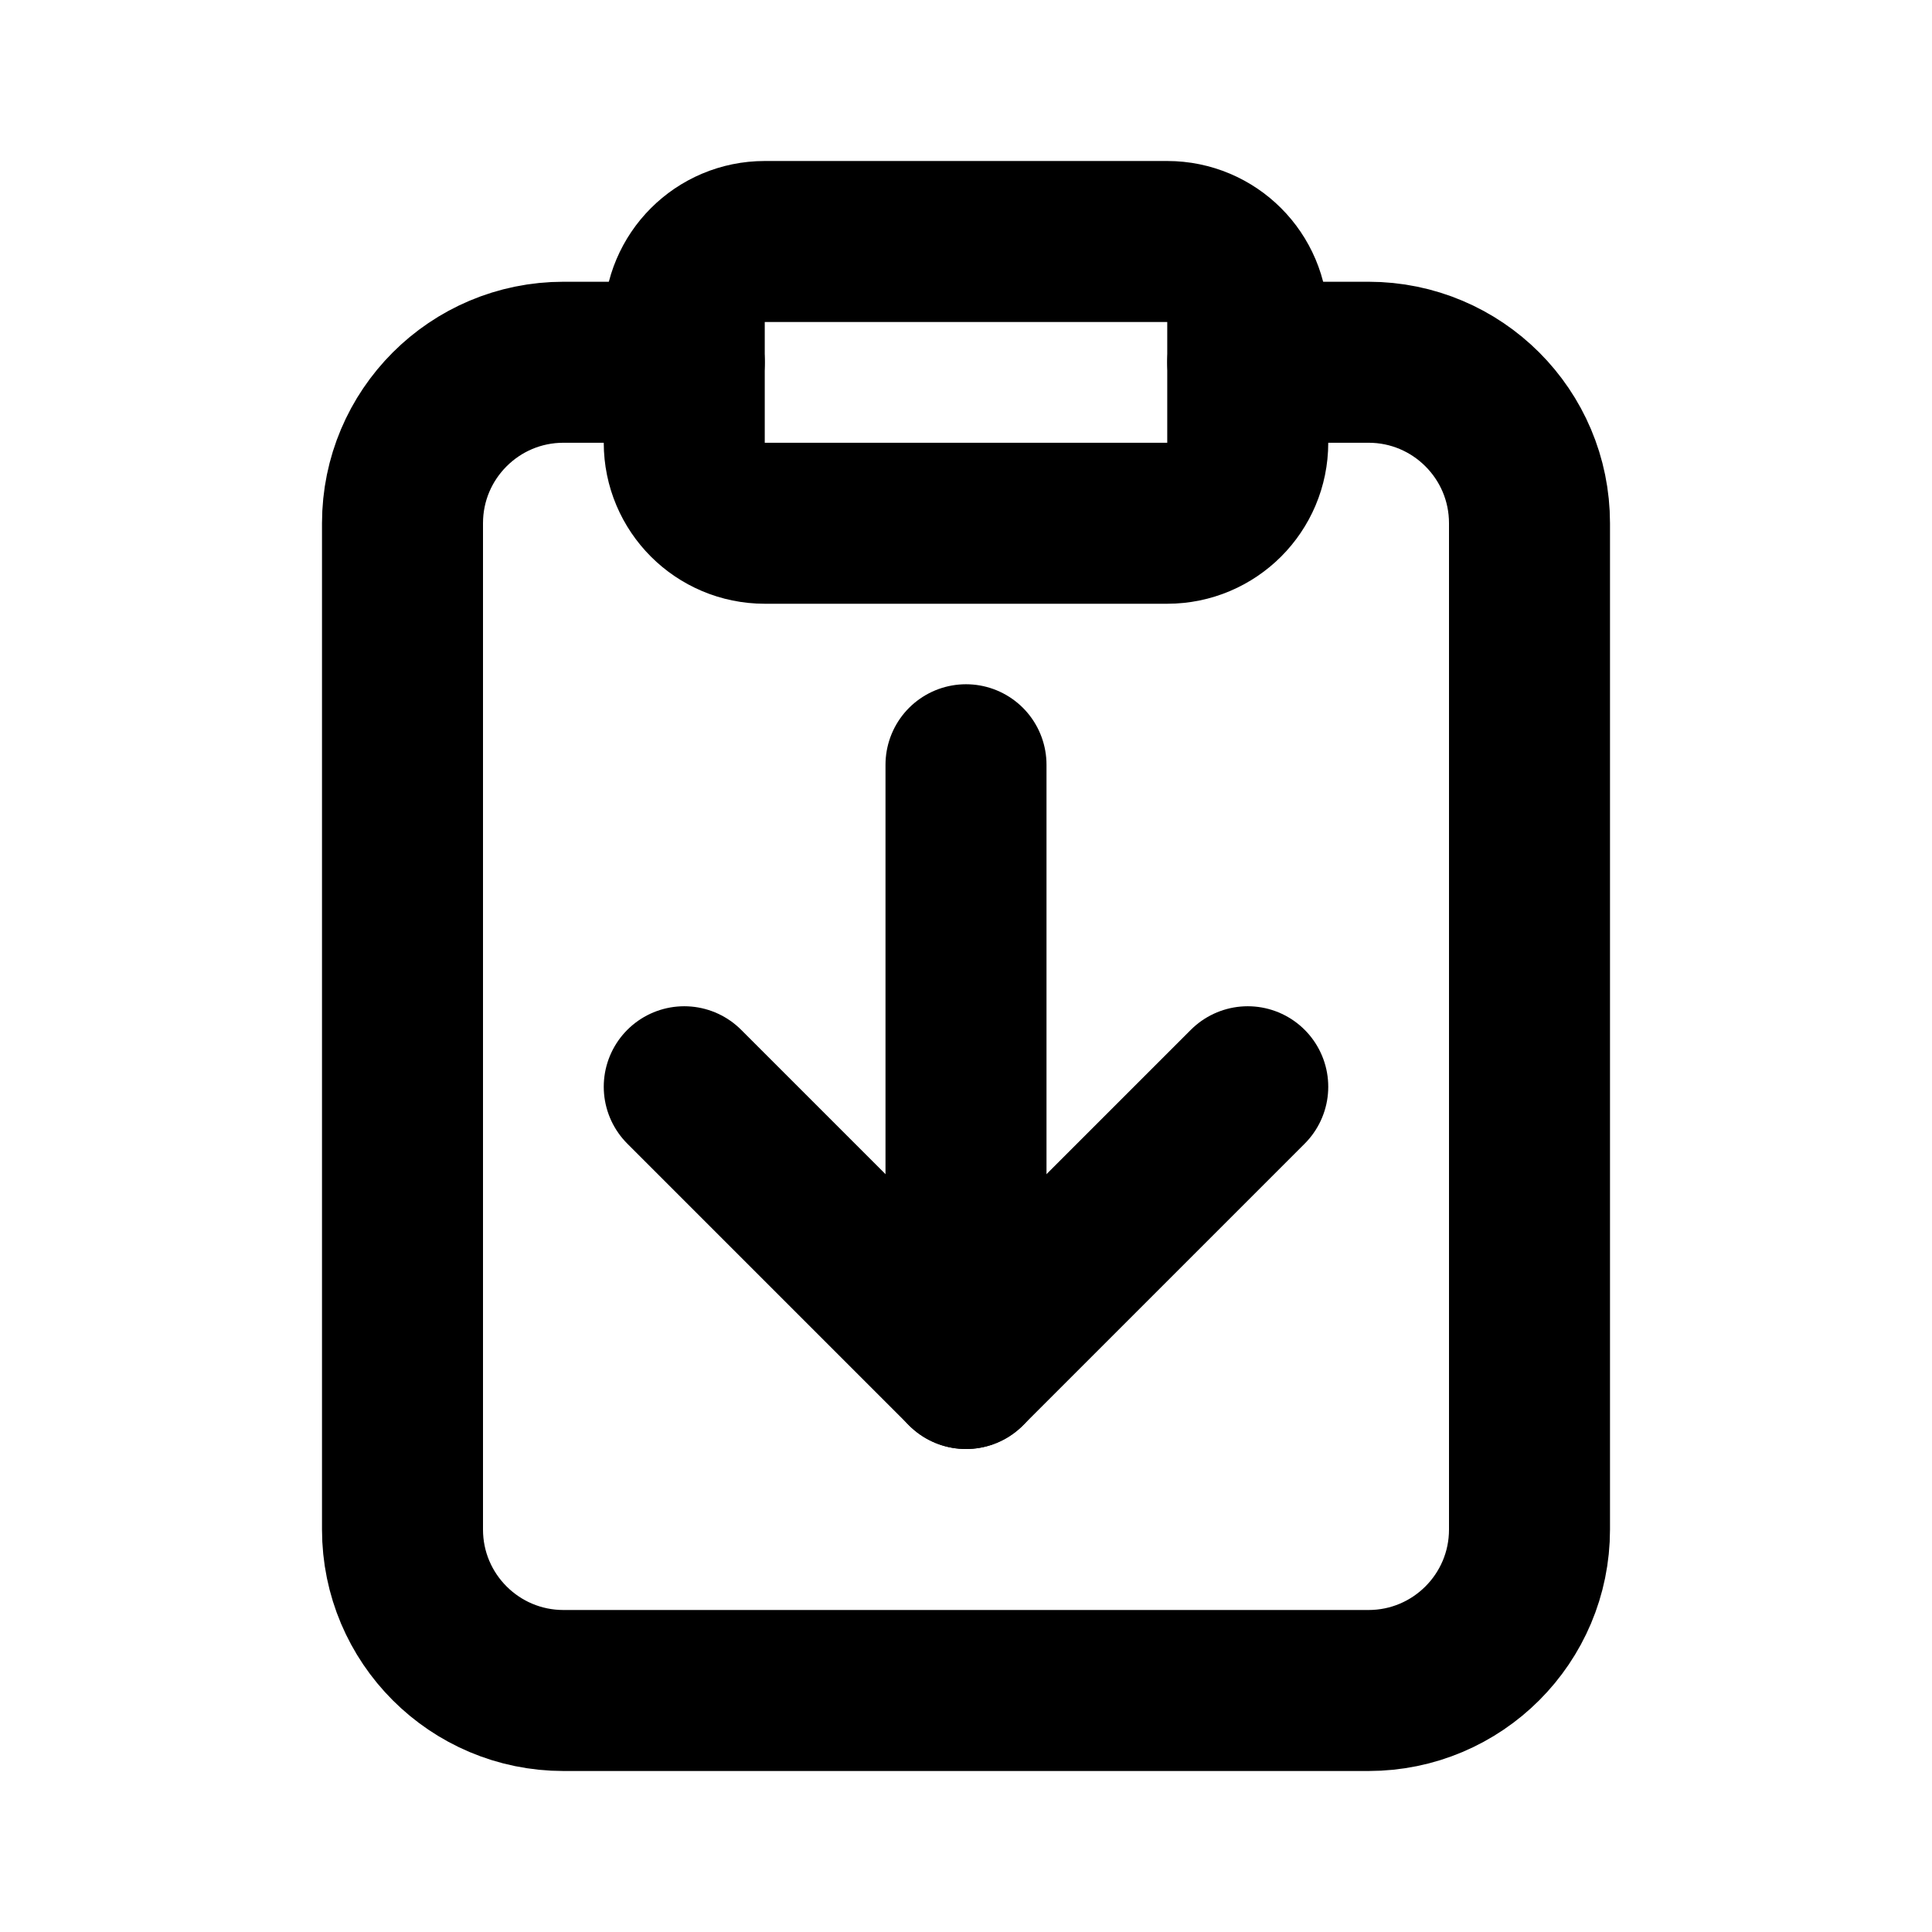
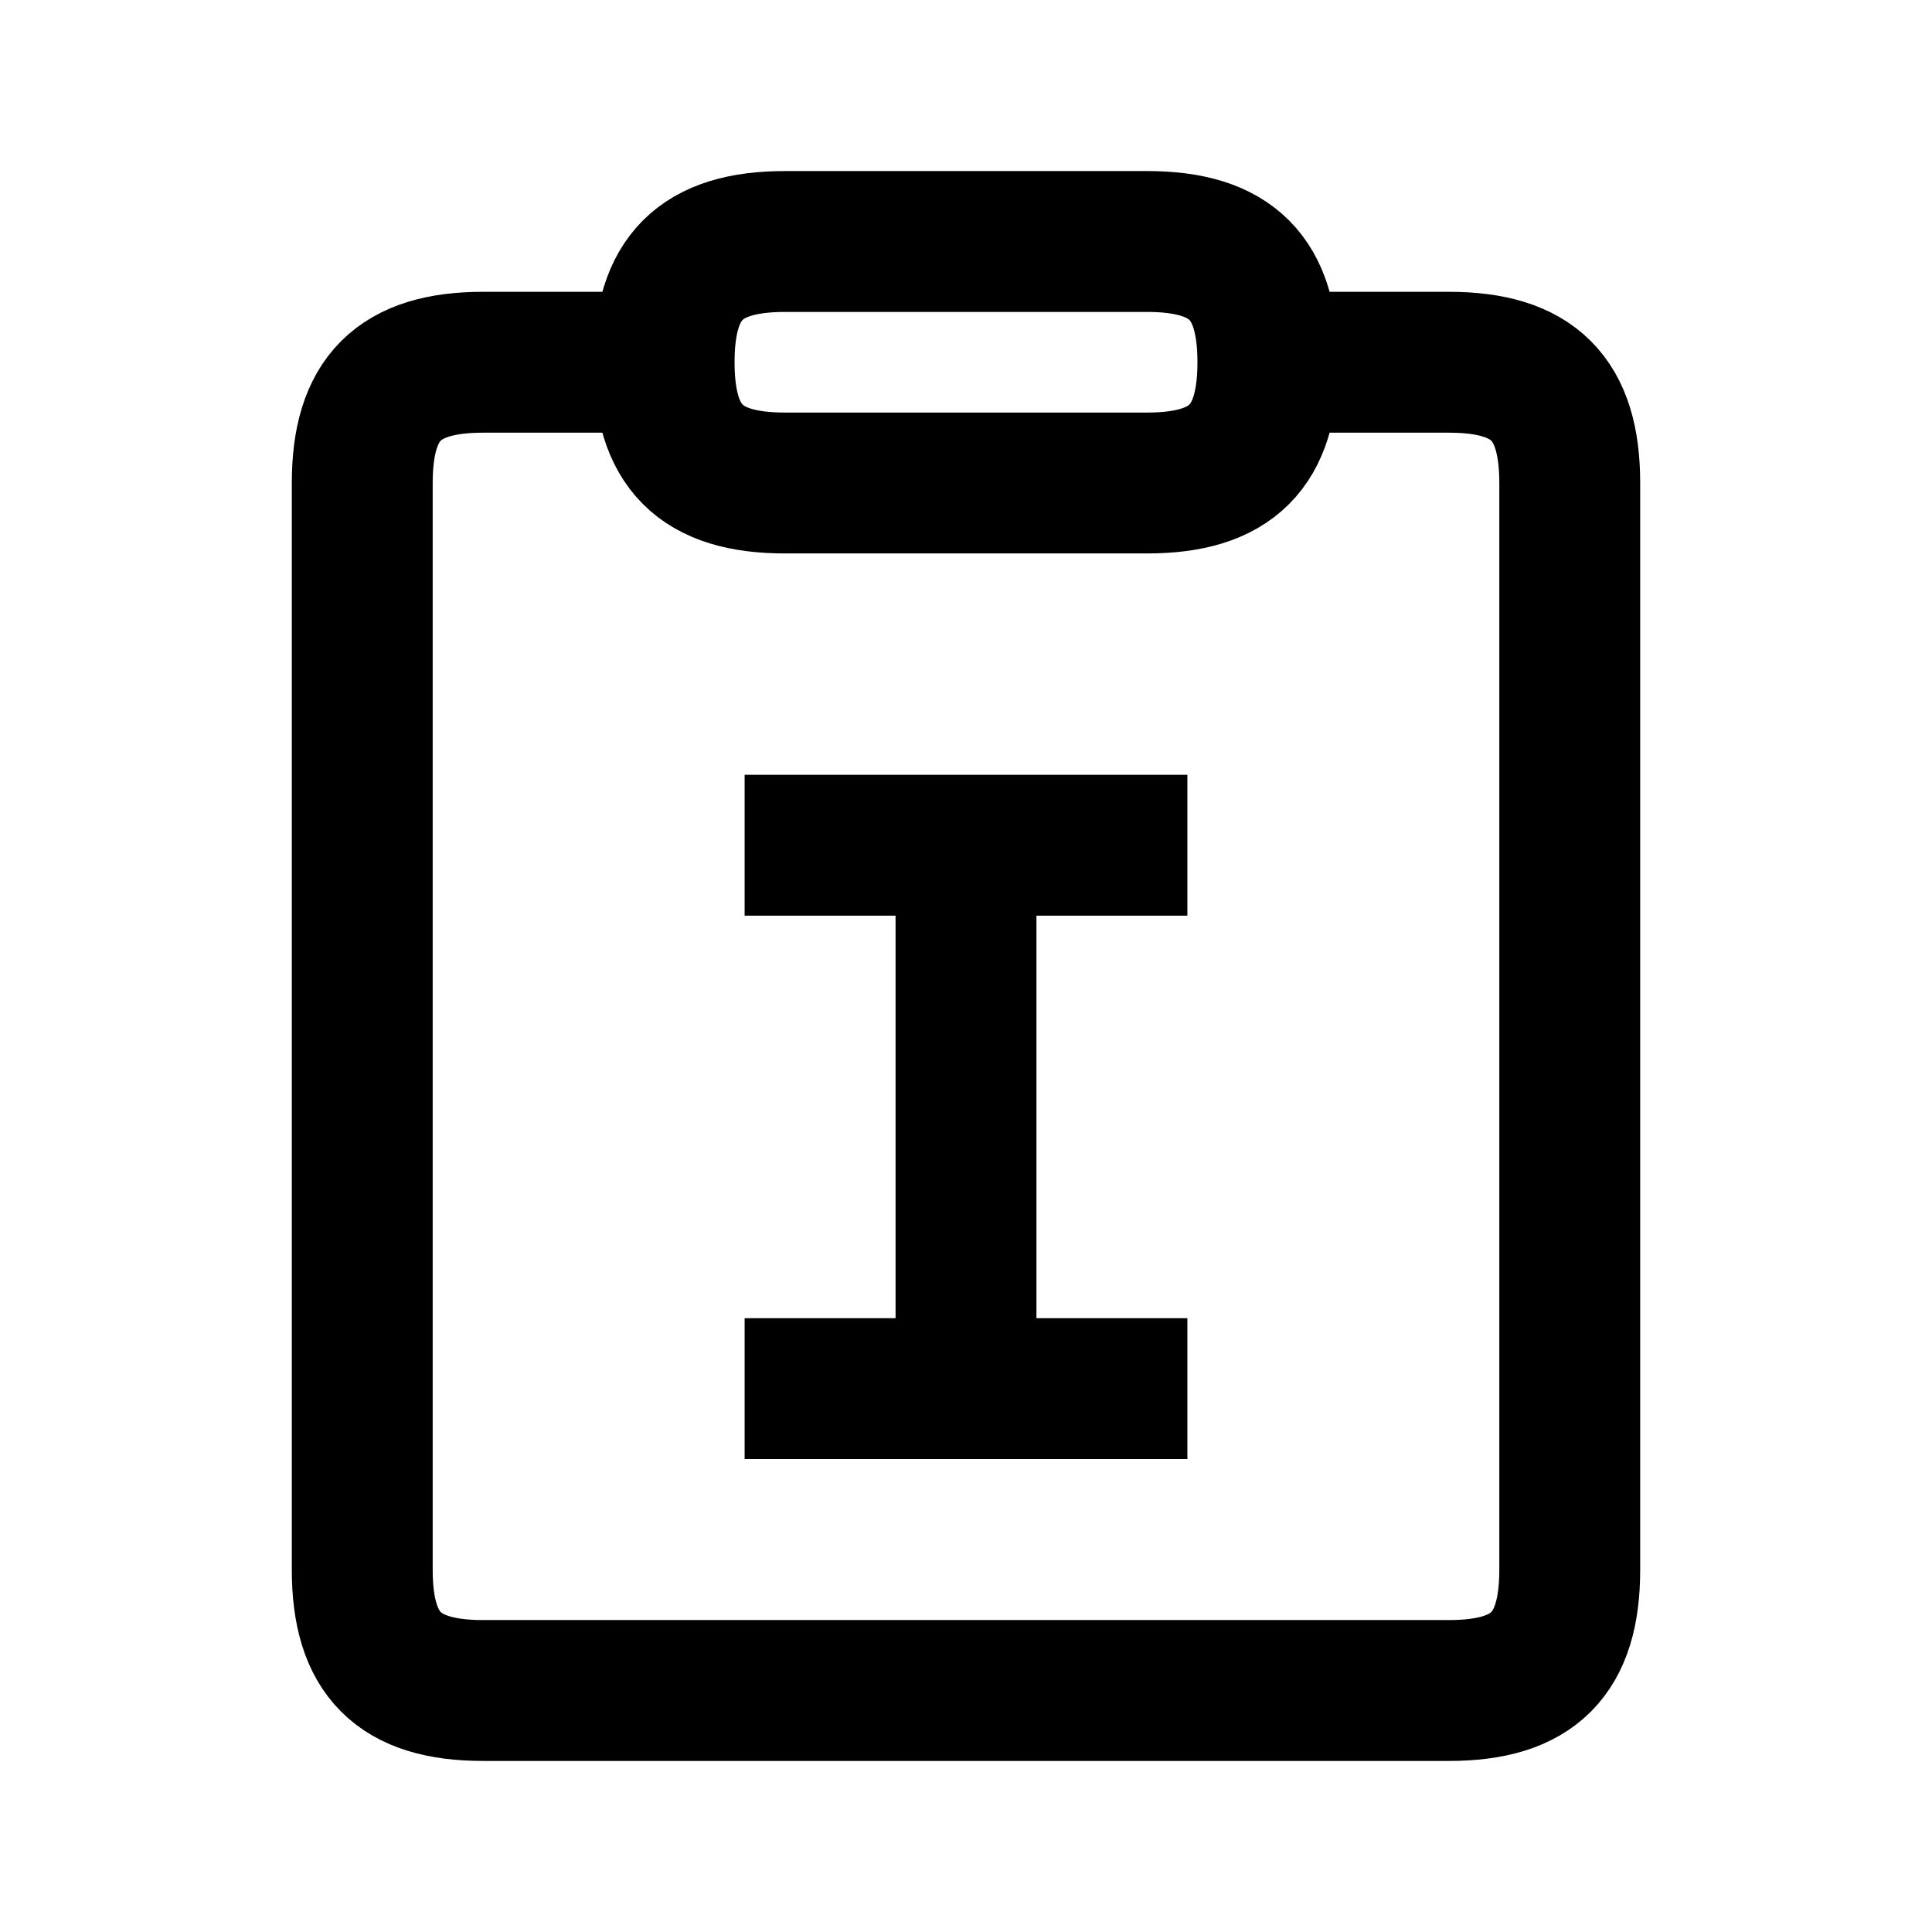
- <svg xmlns="http://www.w3.org/2000/svg" width="24" height="24" viewBox="0 0 24 24" fill="none" stroke="currentColor" stroke-width="2" stroke-linecap="round" stroke-linejoin="round">
-   <rect x="8.5" y="3" width="7" height="3.5" rx="1" />
-   <path d="M15.5 4.5H17a2 2 0 0 1 2 2V19a2 2 0 0 1-2 2H7a2 2 0 0 1-2-2V6.5a2 2 0 0 1 2-2h1.5" />
-   <path d="M12 9.5v7.5" />
-   <path d="m8.5 13.5 3.5 3.5 3.5-3.5" />
+ <svg xmlns="http://www.w3.org/2000/svg" width="24" height="24" viewBox="0 0 24 24" fill="none" stroke="currentColor" stroke-width="1.75" stroke-linecap="square" stroke-linejoin="round">
+   <path d="M7.5 4.5L6 4.5C4.95 4.5 4.5 4.95 4.5 6L4.5 19.5C4.5 20.55 4.95 21 6 21L18 21C19.05 21 19.5 20.55 19.5 19.5L19.5 6C19.5 4.95 19.05 4.5 18 4.5L16.5 4.5" />
+   <path d="M9.75 3L14.25 3C15.3 3 15.75 3.45 15.75 4.5L15.75 4.5C15.75 5.55 15.3 6 14.25 6L9.75 6C8.7 6 8.25 5.55 8.25 4.5L8.25 4.5C8.25 3.45 8.7 3 9.75 3Z" />
+   <path class="accent" d="M12 10.5V17.25M10.125 10.5h3.75M10.125 17.25h3.75" />
</svg>
